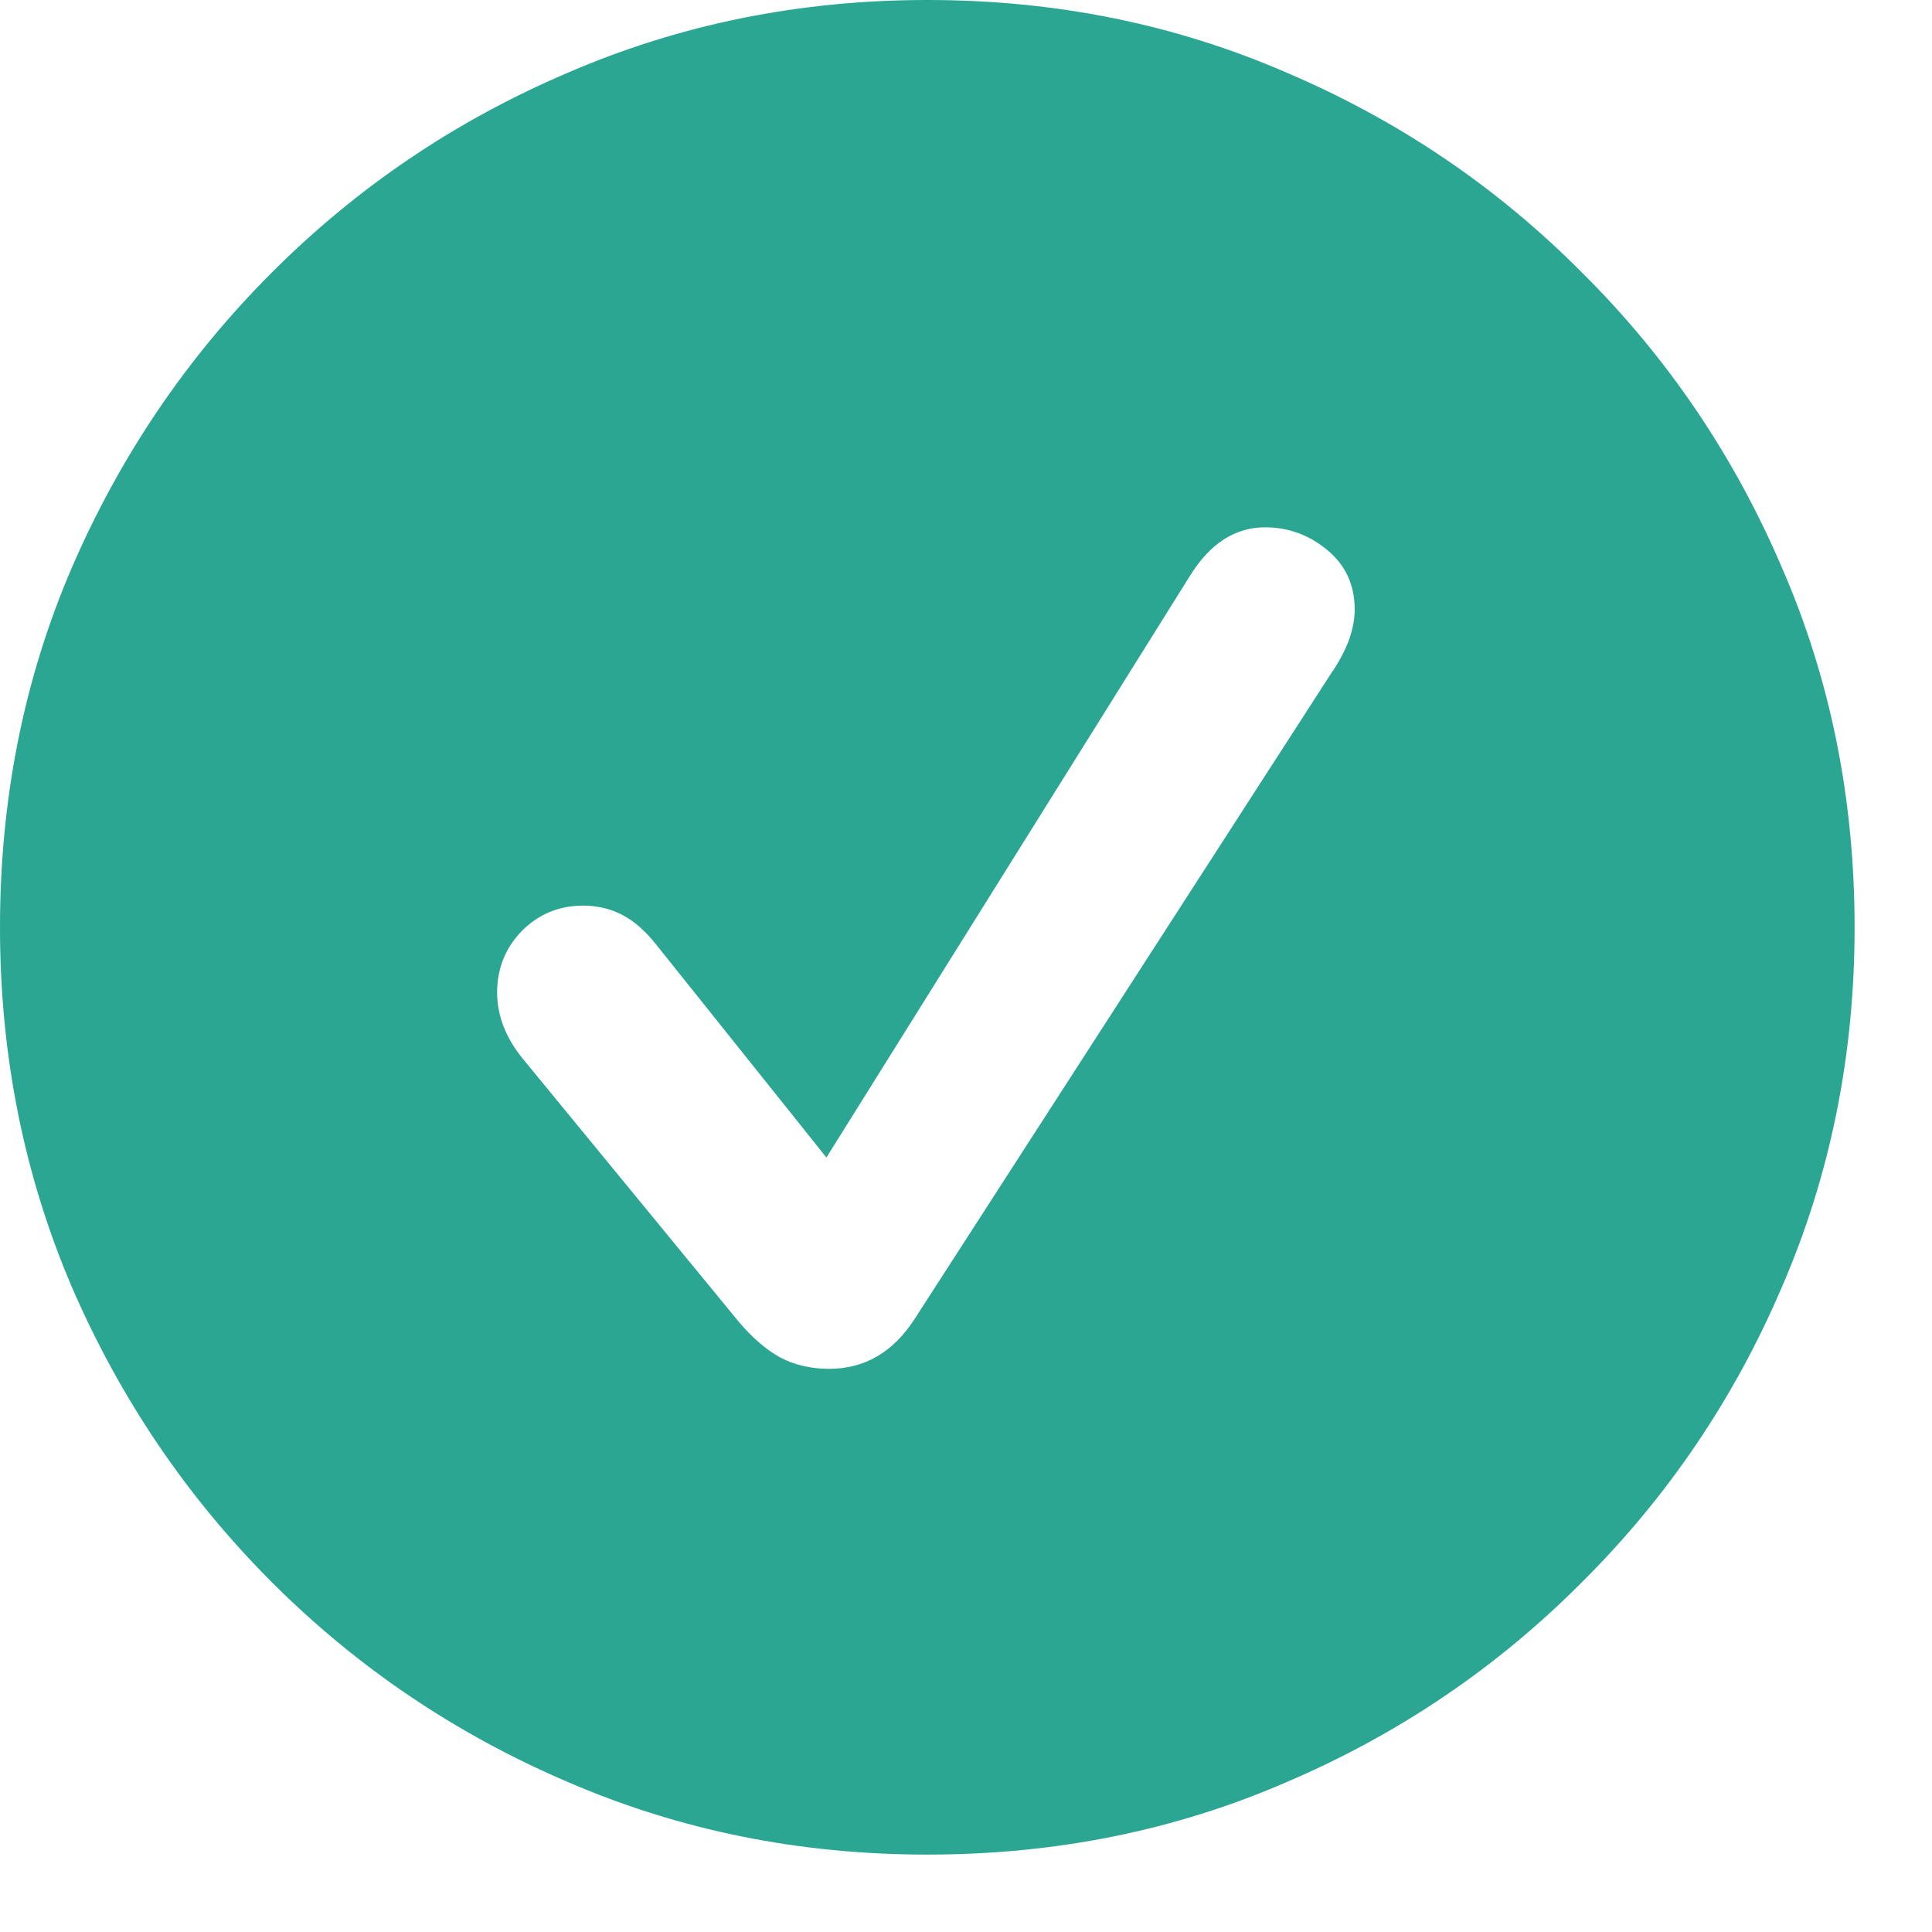
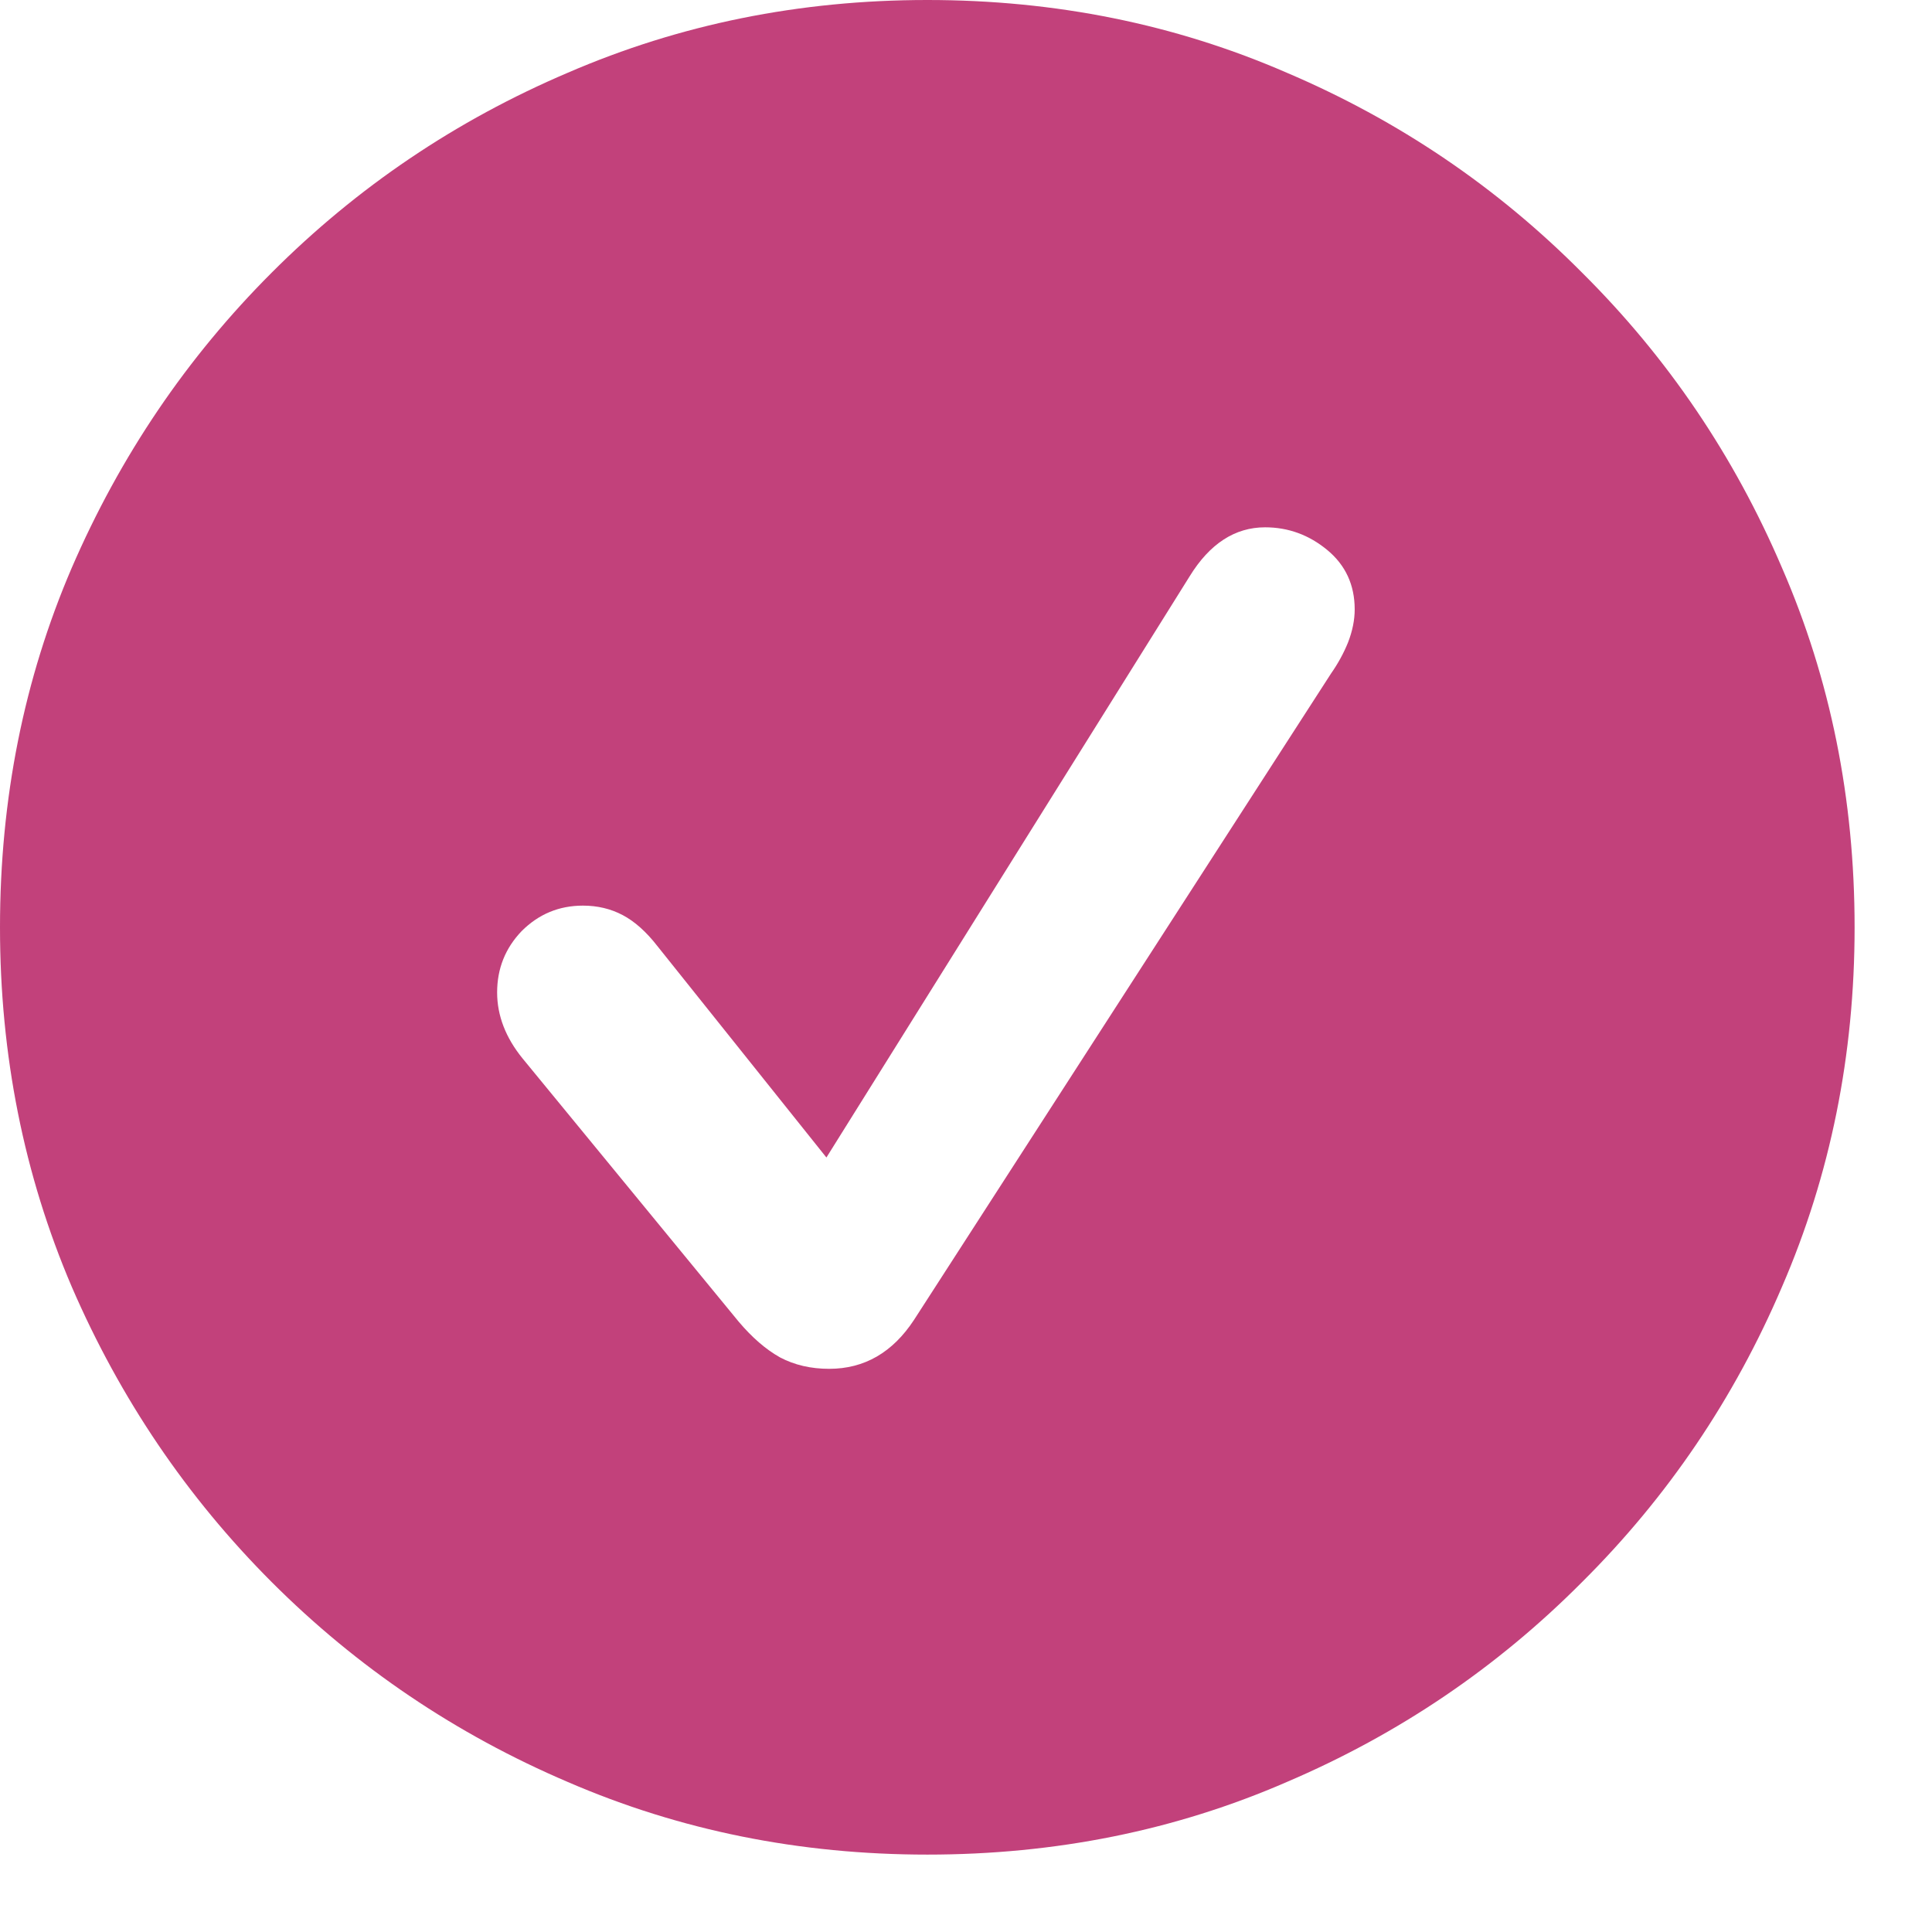
<svg xmlns="http://www.w3.org/2000/svg" width="16" height="16" viewBox="0 0 16 16" fill="none">
-   <path d="M7.68 15.359C6.622 15.359 5.63 15.159 4.703 14.758C3.776 14.362 2.958 13.81 2.25 13.102C1.547 12.398 0.995 11.583 0.594 10.656C0.198 9.729 0 8.737 0 7.68C0 6.617 0.198 5.625 0.594 4.703C0.995 3.776 1.547 2.961 2.25 2.258C2.958 1.549 3.776 0.997 4.703 0.602C5.63 0.201 6.622 0 7.68 0C8.742 0 9.734 0.201 10.656 0.602C11.583 0.997 12.398 1.549 13.102 2.258C13.81 2.961 14.362 3.776 14.758 4.703C15.159 5.625 15.359 6.617 15.359 7.68C15.359 8.737 15.159 9.729 14.758 10.656C14.362 11.583 13.81 12.398 13.102 13.102C12.398 13.81 11.583 14.362 10.656 14.758C9.734 15.159 8.742 15.359 7.68 15.359ZM6.867 11.336C7.159 11.336 7.393 11.2 7.57 10.93L11.023 5.578C11.081 5.495 11.128 5.409 11.164 5.32C11.2 5.227 11.219 5.135 11.219 5.047C11.219 4.844 11.143 4.68 10.992 4.555C10.841 4.43 10.669 4.367 10.477 4.367C10.227 4.367 10.018 4.503 9.852 4.773L6.844 9.586L5.445 7.836C5.352 7.716 5.255 7.63 5.156 7.578C5.057 7.526 4.948 7.5 4.828 7.5C4.63 7.5 4.461 7.57 4.32 7.711C4.185 7.852 4.117 8.021 4.117 8.219C4.117 8.411 4.188 8.594 4.328 8.766L6.117 10.945C6.227 11.075 6.341 11.175 6.461 11.242C6.581 11.305 6.716 11.336 6.867 11.336Z" fill="#2AA693" />
+   <path d="M7.68 15.359C6.622 15.359 5.63 15.159 4.703 14.758C3.776 14.362 2.958 13.81 2.25 13.102C1.547 12.398 0.995 11.583 0.594 10.656C0.198 9.729 0 8.737 0 7.68C0 6.617 0.198 5.625 0.594 4.703C0.995 3.776 1.547 2.961 2.25 2.258C2.958 1.549 3.776 0.997 4.703 0.602C5.63 0.201 6.622 0 7.68 0C8.742 0 9.734 0.201 10.656 0.602C11.583 0.997 12.398 1.549 13.102 2.258C13.81 2.961 14.362 3.776 14.758 4.703C15.159 5.625 15.359 6.617 15.359 7.68C15.359 8.737 15.159 9.729 14.758 10.656C14.362 11.583 13.81 12.398 13.102 13.102C12.398 13.81 11.583 14.362 10.656 14.758C9.734 15.159 8.742 15.359 7.68 15.359ZM6.867 11.336C7.159 11.336 7.393 11.2 7.57 10.93L11.023 5.578C11.081 5.495 11.128 5.409 11.164 5.32C11.2 5.227 11.219 5.135 11.219 5.047C11.219 4.844 11.143 4.68 10.992 4.555C10.841 4.43 10.669 4.367 10.477 4.367C10.227 4.367 10.018 4.503 9.852 4.773L6.844 9.586L5.445 7.836C5.352 7.716 5.255 7.63 5.156 7.578C5.057 7.526 4.948 7.5 4.828 7.5C4.63 7.5 4.461 7.57 4.32 7.711C4.185 7.852 4.117 8.021 4.117 8.219C4.117 8.411 4.188 8.594 4.328 8.766L6.117 10.945C6.227 11.075 6.341 11.175 6.461 11.242C6.581 11.305 6.716 11.336 6.867 11.336Z" fill="#C2417B" />
</svg>
